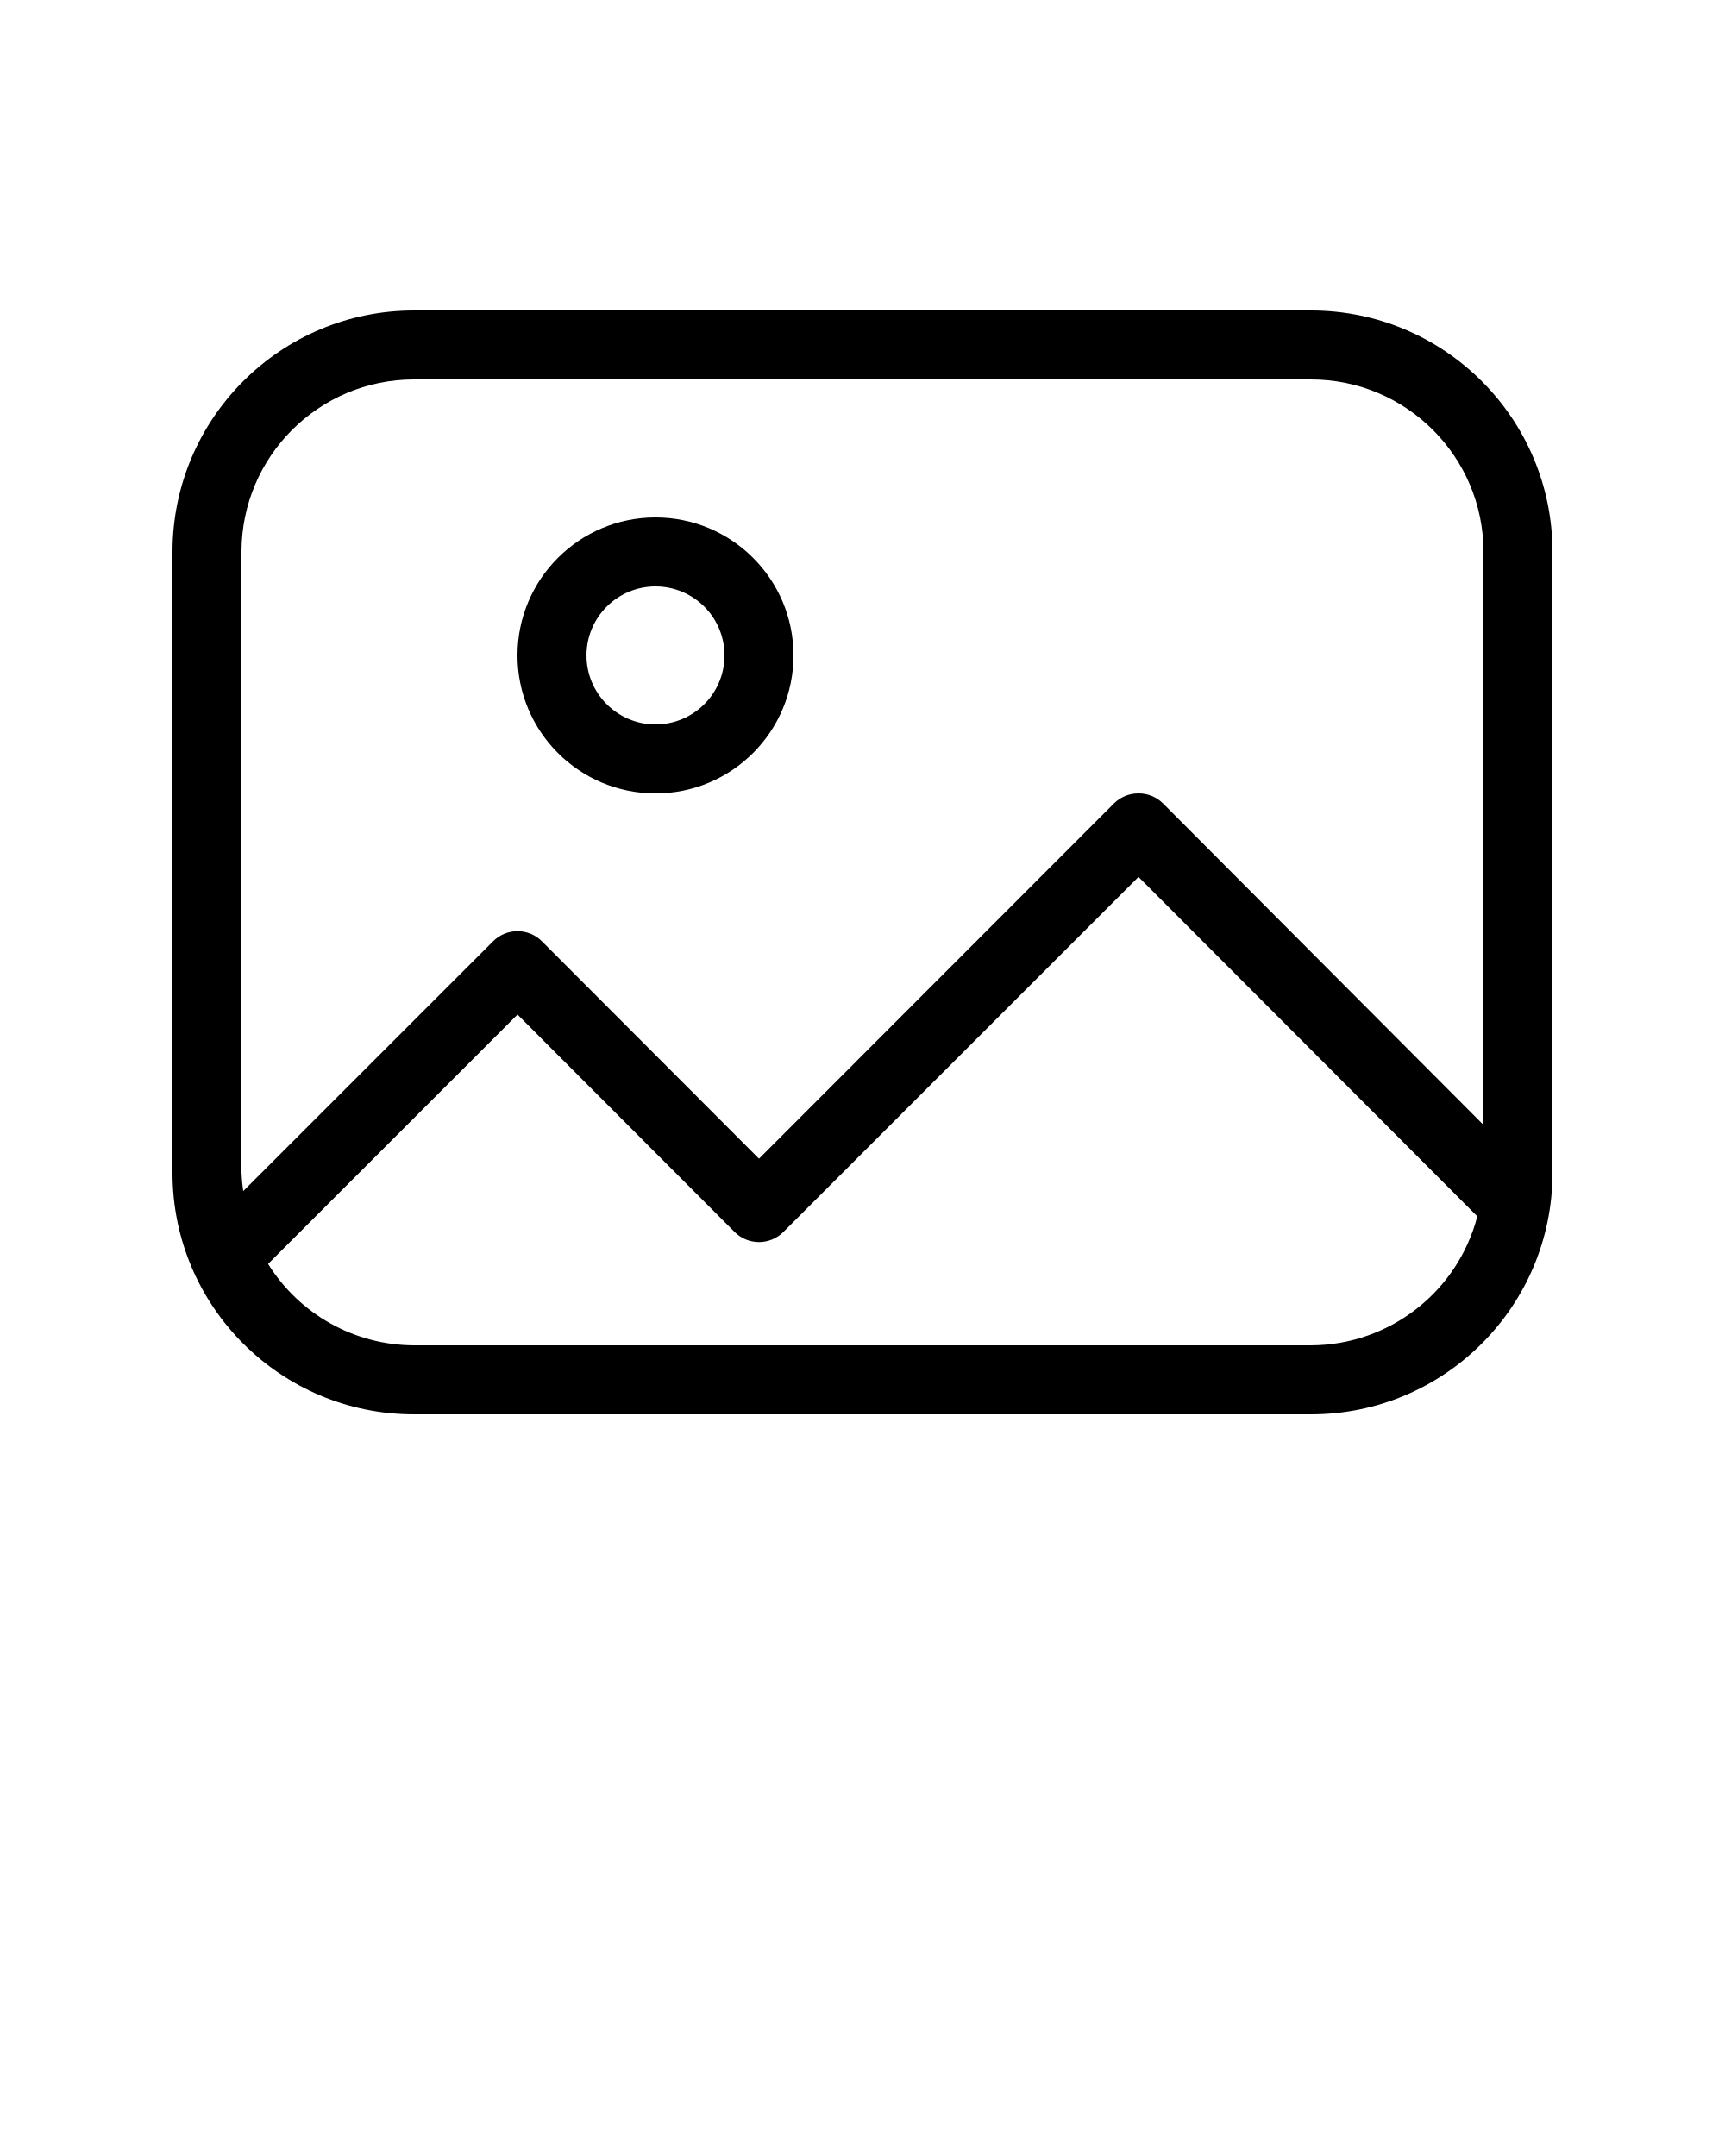
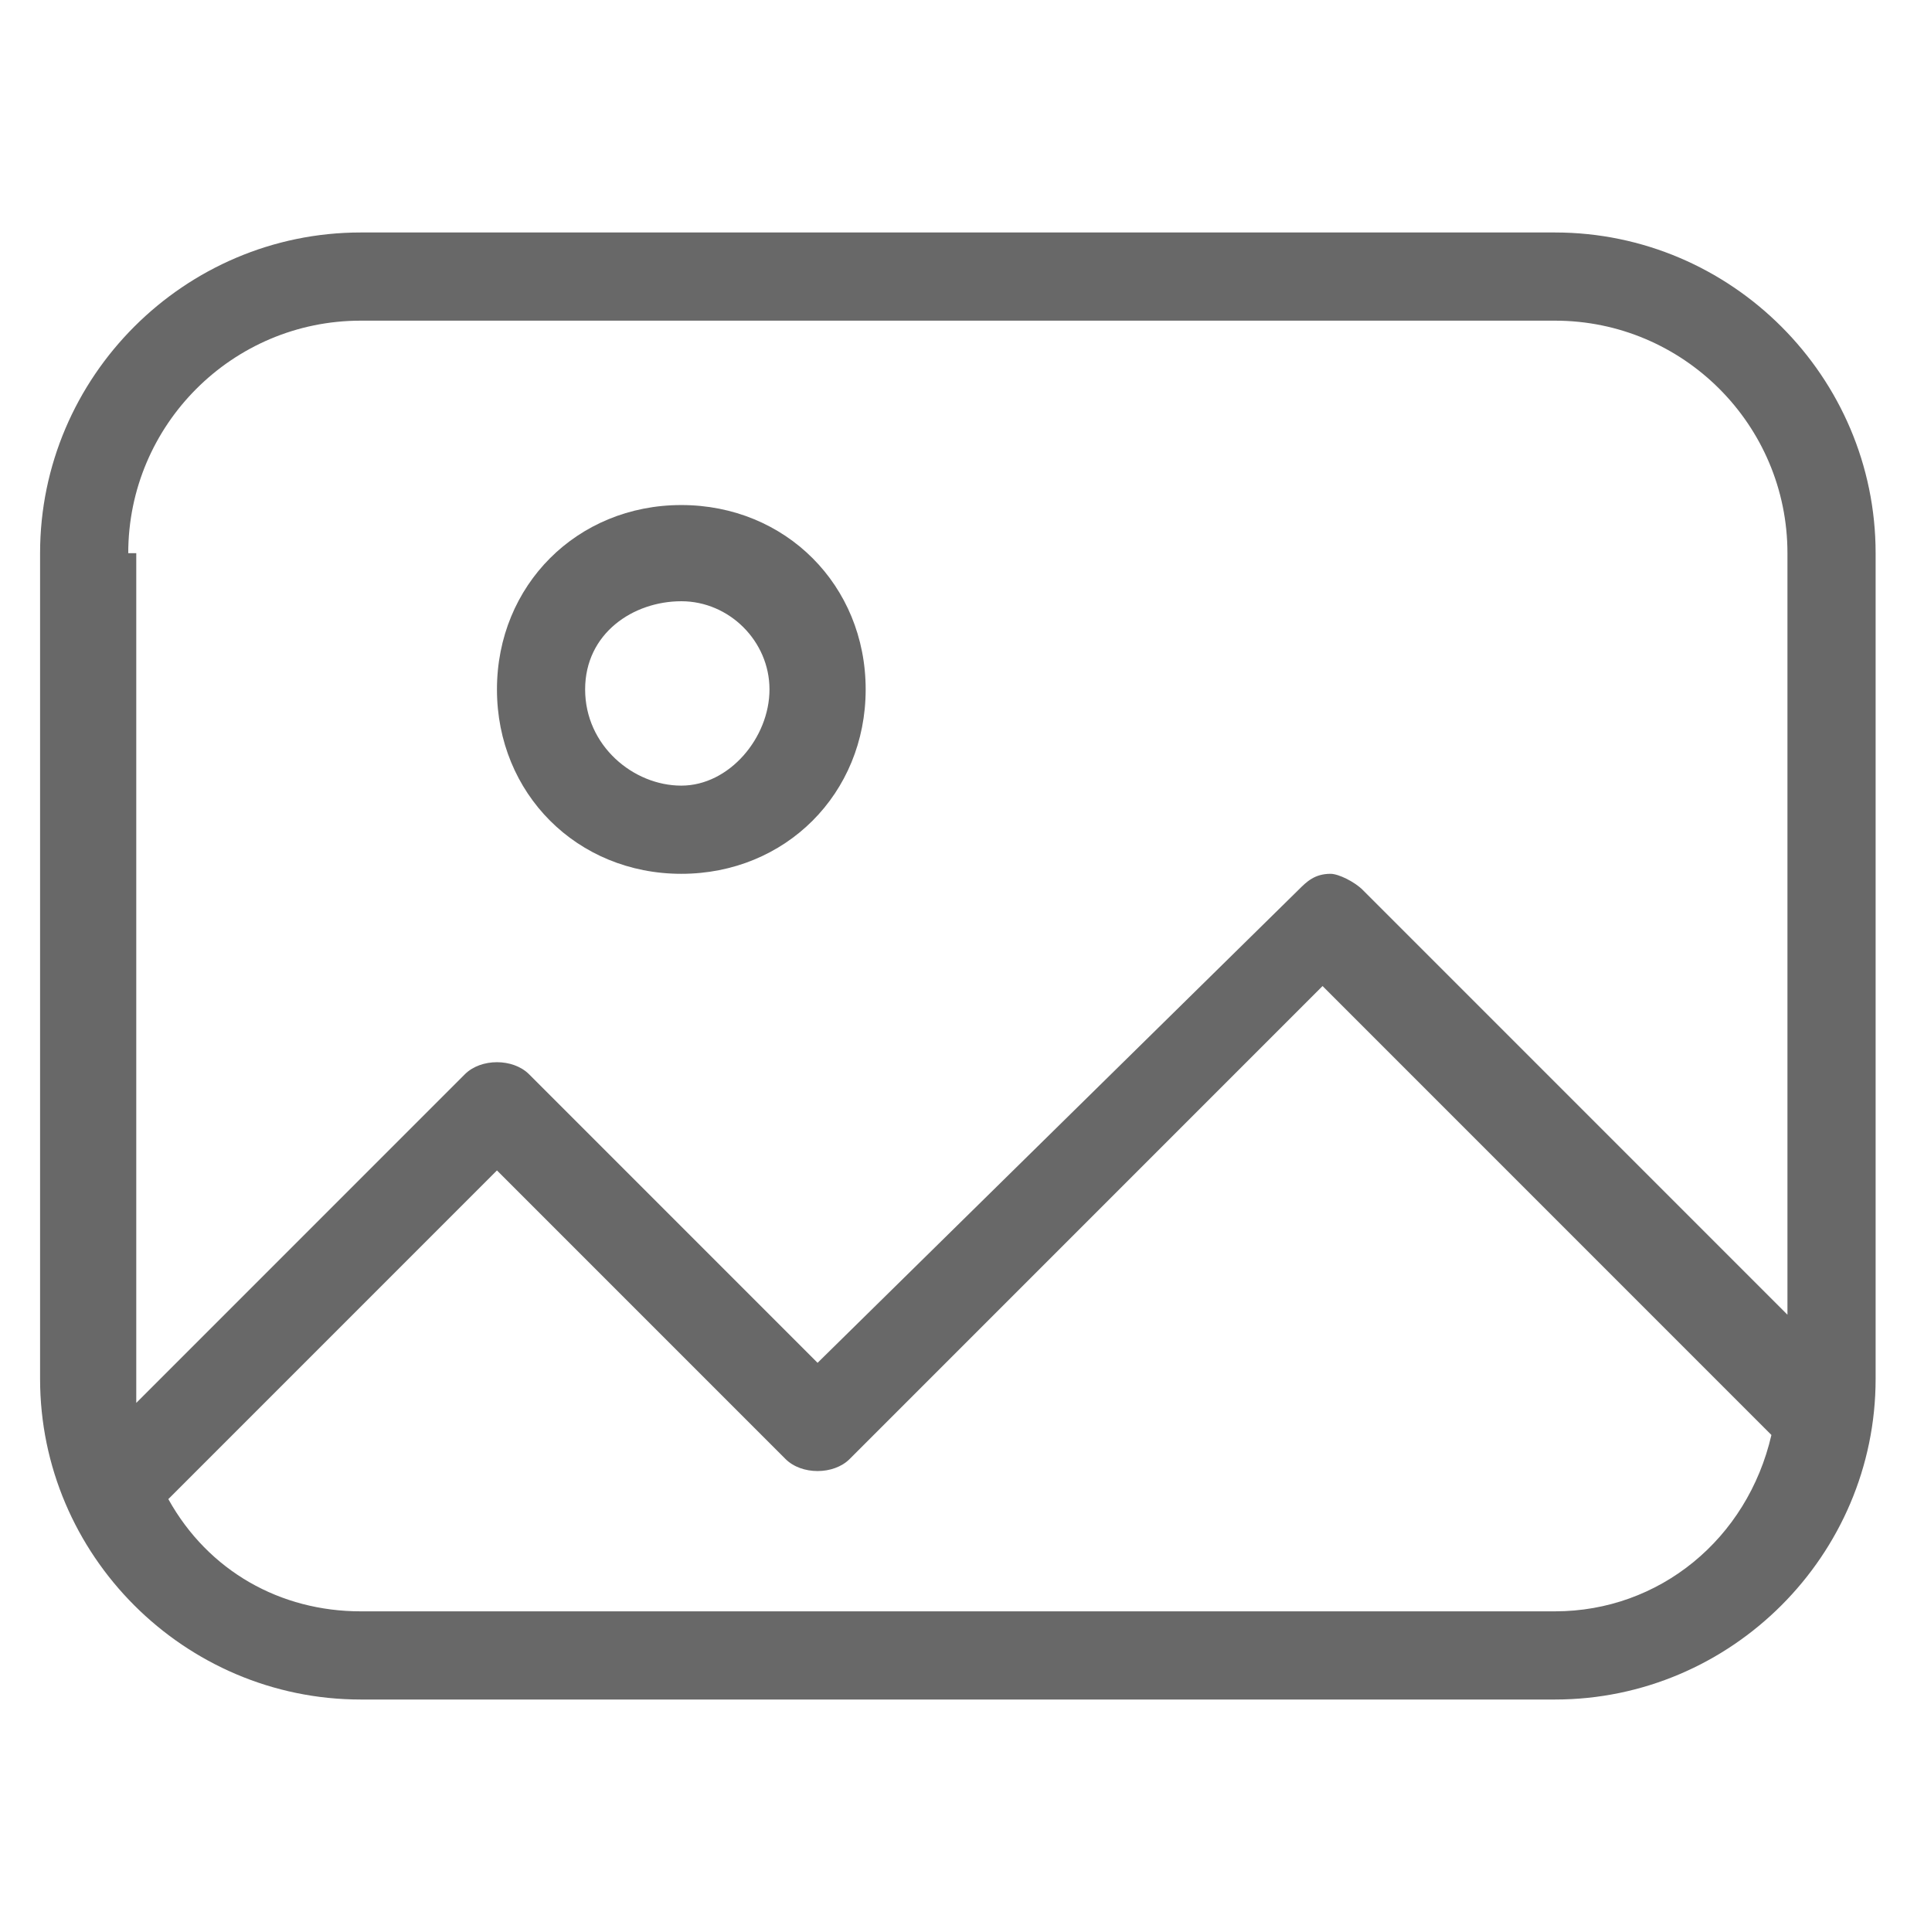
- <svg xmlns="http://www.w3.org/2000/svg" viewBox="0 0 24 30" x="0px" y="0px" width="24" height="30">
+ <svg xmlns="http://www.w3.org/2000/svg" version="1.1" id="Layer_1" x="0px" y="0px" viewBox="0 0 24 24.1" style="enable-background:new 0 0 24 24.1;" xml:space="preserve">
+   <style type="text/css">
+ 	.st0{fill:#686868;}
+ </style>
  <g>
-     <path d="M18.24 4.32H5.76a3.36 3.36 0 0 0 -3.36 3.36v8.64a3.36 3.36 0 0 0 3.36 3.36h12.48a3.36 3.36 0 0 0 3.36 -3.36V7.68a3.36 3.36 0 0 0 -3.36 -3.36M3.36 7.68a2.4 2.4 0 0 1 2.4 -2.4h12.48a2.4 2.4 0 0 1 2.4 2.4v7.973l-4.459 -4.474A0.48 0.48 0 0 0 15.84 11.04a0.48 0.48 0 0 0 -0.341 0.139L10.56 16.123l-3.019 -3.024a0.48 0.48 0 0 0 -0.682 0l-3.475 3.475A2.4 2.4 0 0 1 3.36 16.32Zm14.88 11.04H5.76a2.4 2.4 0 0 1 -2.03 -1.133L7.2 14.117l3.019 3.024a0.48 0.48 0 0 0 0.682 0L15.84 12.202l4.714 4.723A2.4 2.4 0 0 1 18.24 18.72" />
-     <path d="M9.12 11.04a1.92 1.92 0 1 0 -1.92 -1.92 1.92 1.92 0 0 0 1.92 1.92m0 -2.88a0.96 0.96 0 1 1 -0.96 0.96 0.96 0.96 0 0 1 0.96 -0.96" />
+     <path class="st0" d="M19.4,2.9H4.5c-2.2,0-4,1.8-4,4l0,0v10.3c0,2.2,1.8,4,4,4h0h14.9c2.2,0,4-1.8,4-4c0,0,0,0,0,0V6.9   C23.4,4.7,21.6,2.9,19.4,2.9L19.4,2.9 M1.6,6.9c0-1.6,1.3-2.9,2.9-2.9c0,0,0,0,0,0h14.9c1.6,0,2.9,1.3,2.9,2.9v9.5l-5.3-5.3   c-0.1-0.1-0.3-0.2-0.4-0.2c-0.2,0-0.3,0.1-0.4,0.2L10.2,17l-3.6-3.6c-0.2-0.2-0.6-0.2-0.8,0c0,0,0,0,0,0l-4.1,4.1   c0-0.1,0-0.2,0-0.3V6.9z M19.4,20.1H4.5c-1,0-1.9-0.5-2.4-1.4l4.1-4.1l3.6,3.6c0.2,0.2,0.6,0.2,0.8,0c0,0,0,0,0,0l5.9-5.9l5.6,5.6   C21.8,19.2,20.7,20.1,19.4,20.1" />
+     <path class="st0" d="M8.5,10.9c1.3,0,2.3-1,2.3-2.3s-1-2.3-2.3-2.3s-2.3,1-2.3,2.3S7.2,10.9,8.5,10.9L8.5,10.9 M8.5,7.5   c0.6,0,1.1,0.5,1.1,1.1S9.1,9.8,8.5,9.8S7.3,9.3,7.3,8.6S7.9,7.5,8.5,7.5L8.5,7.5" />
  </g>
</svg>
